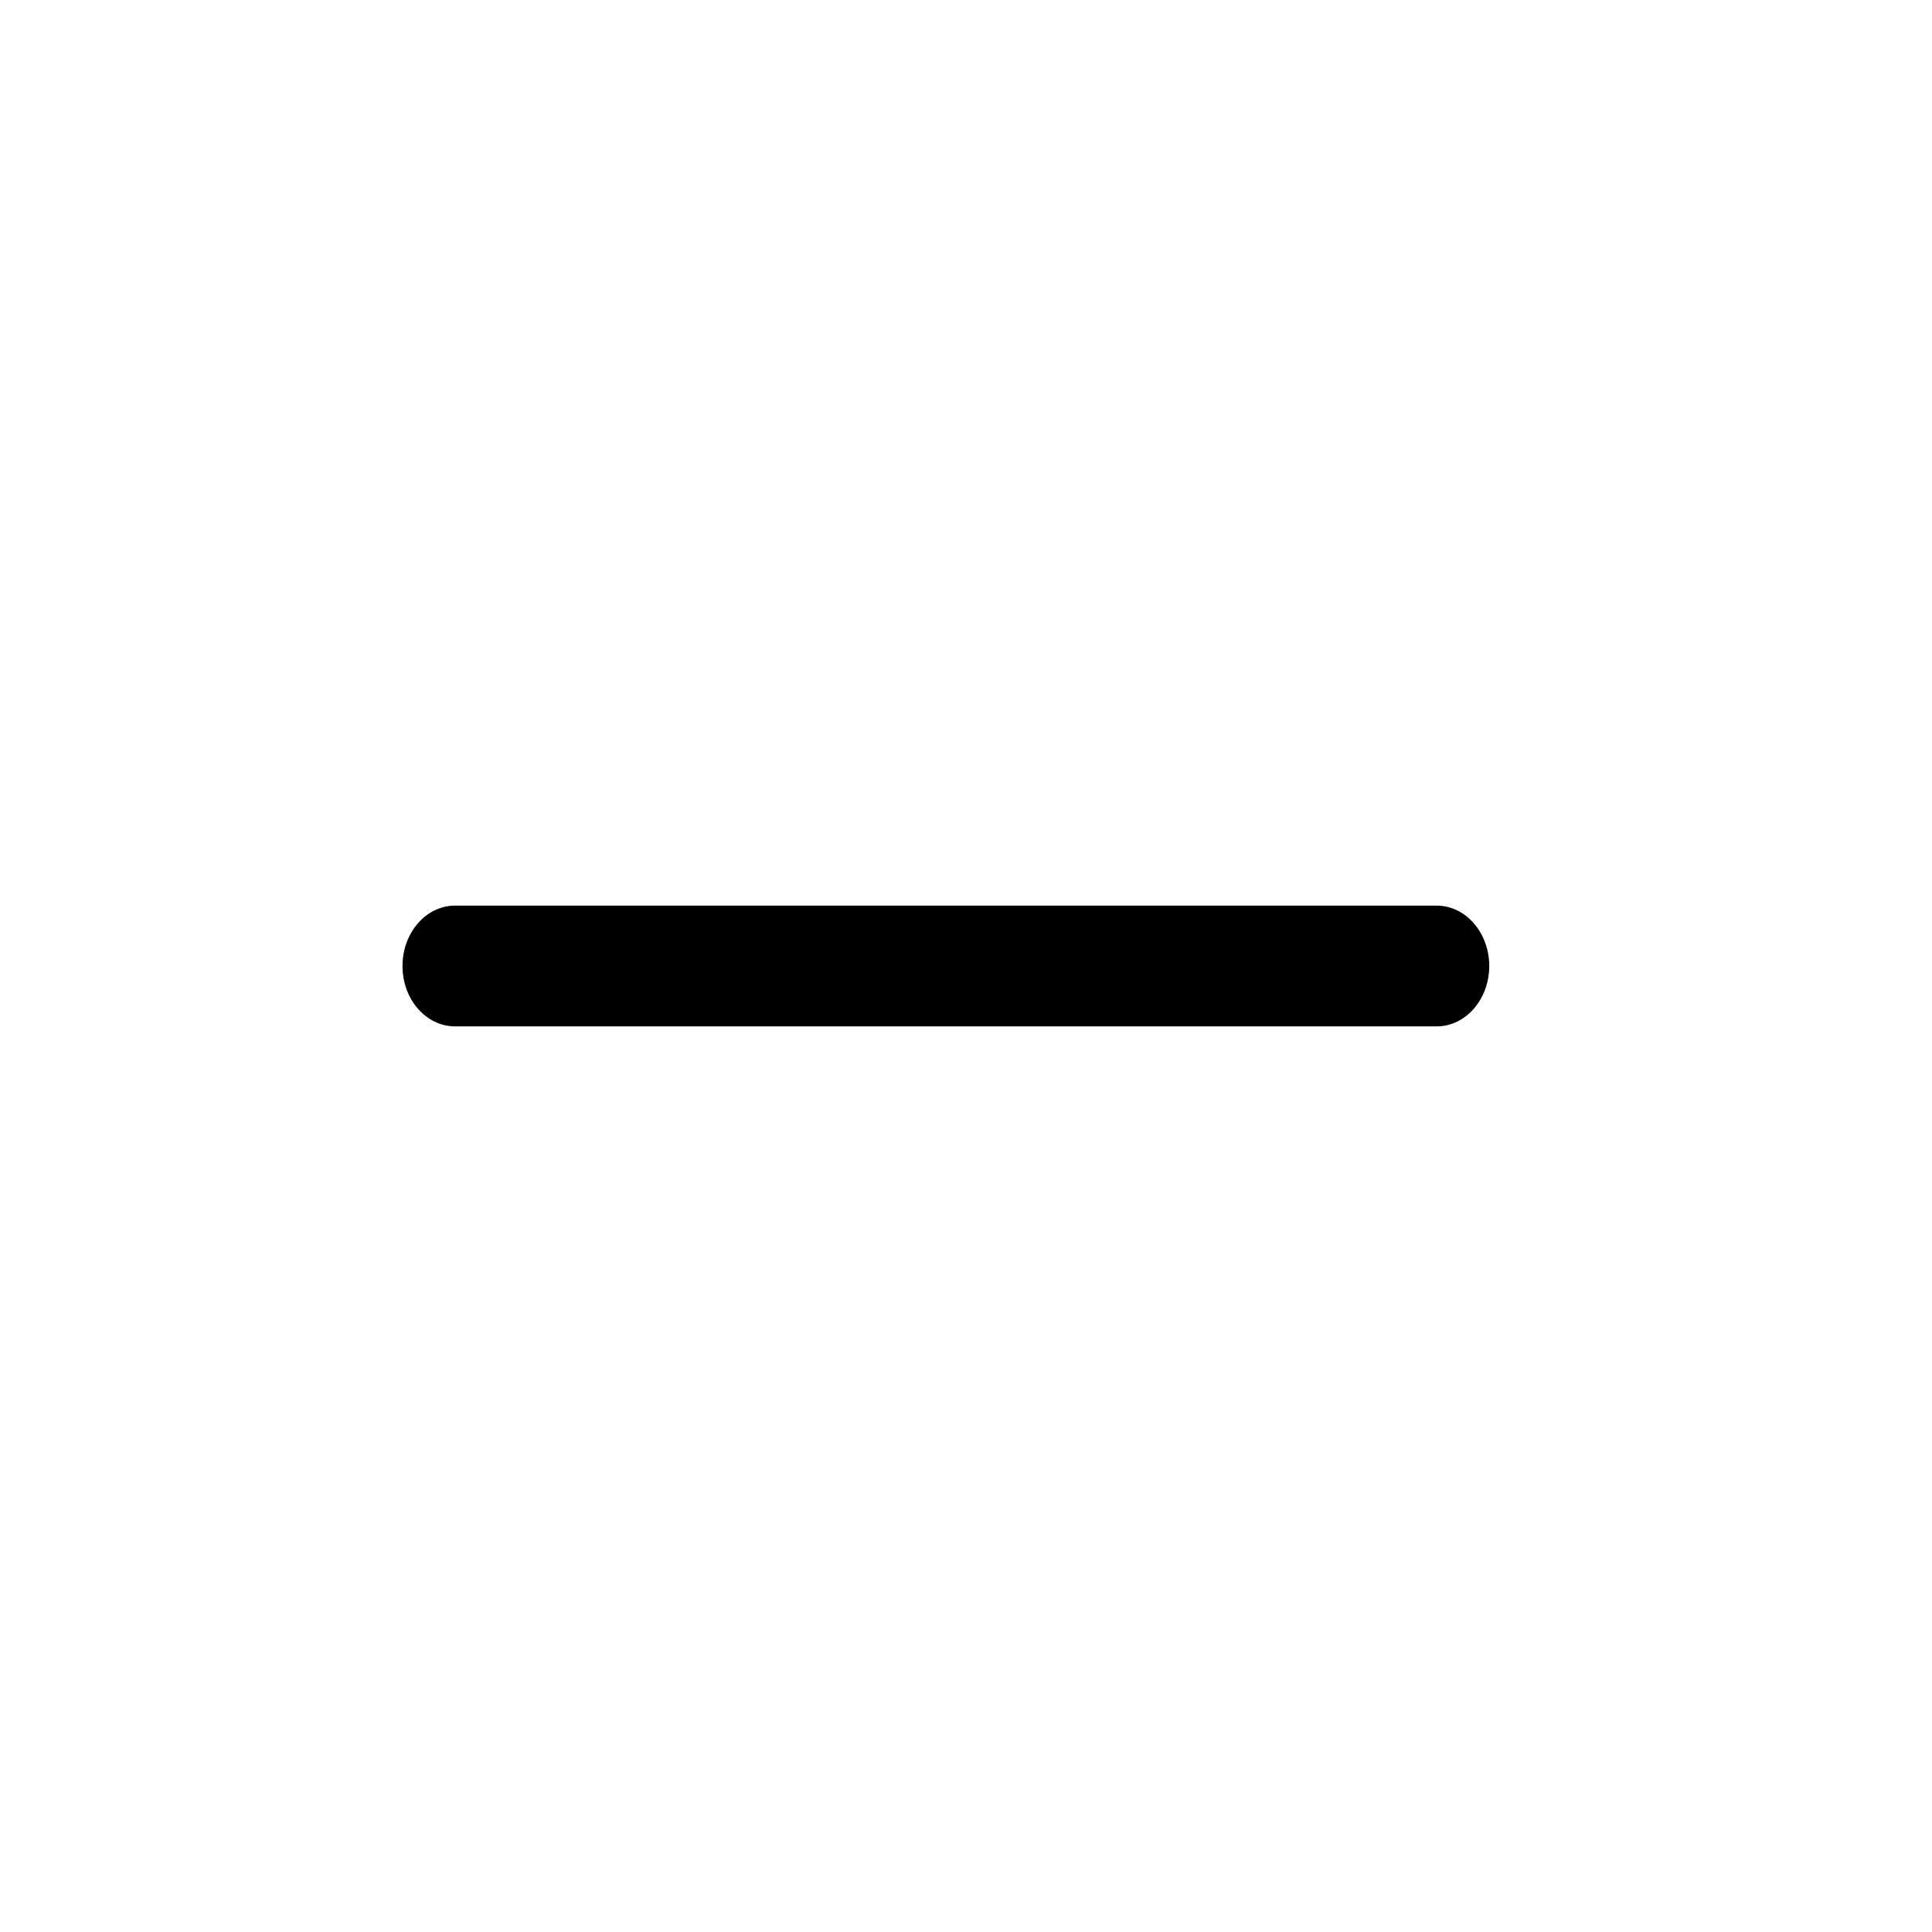
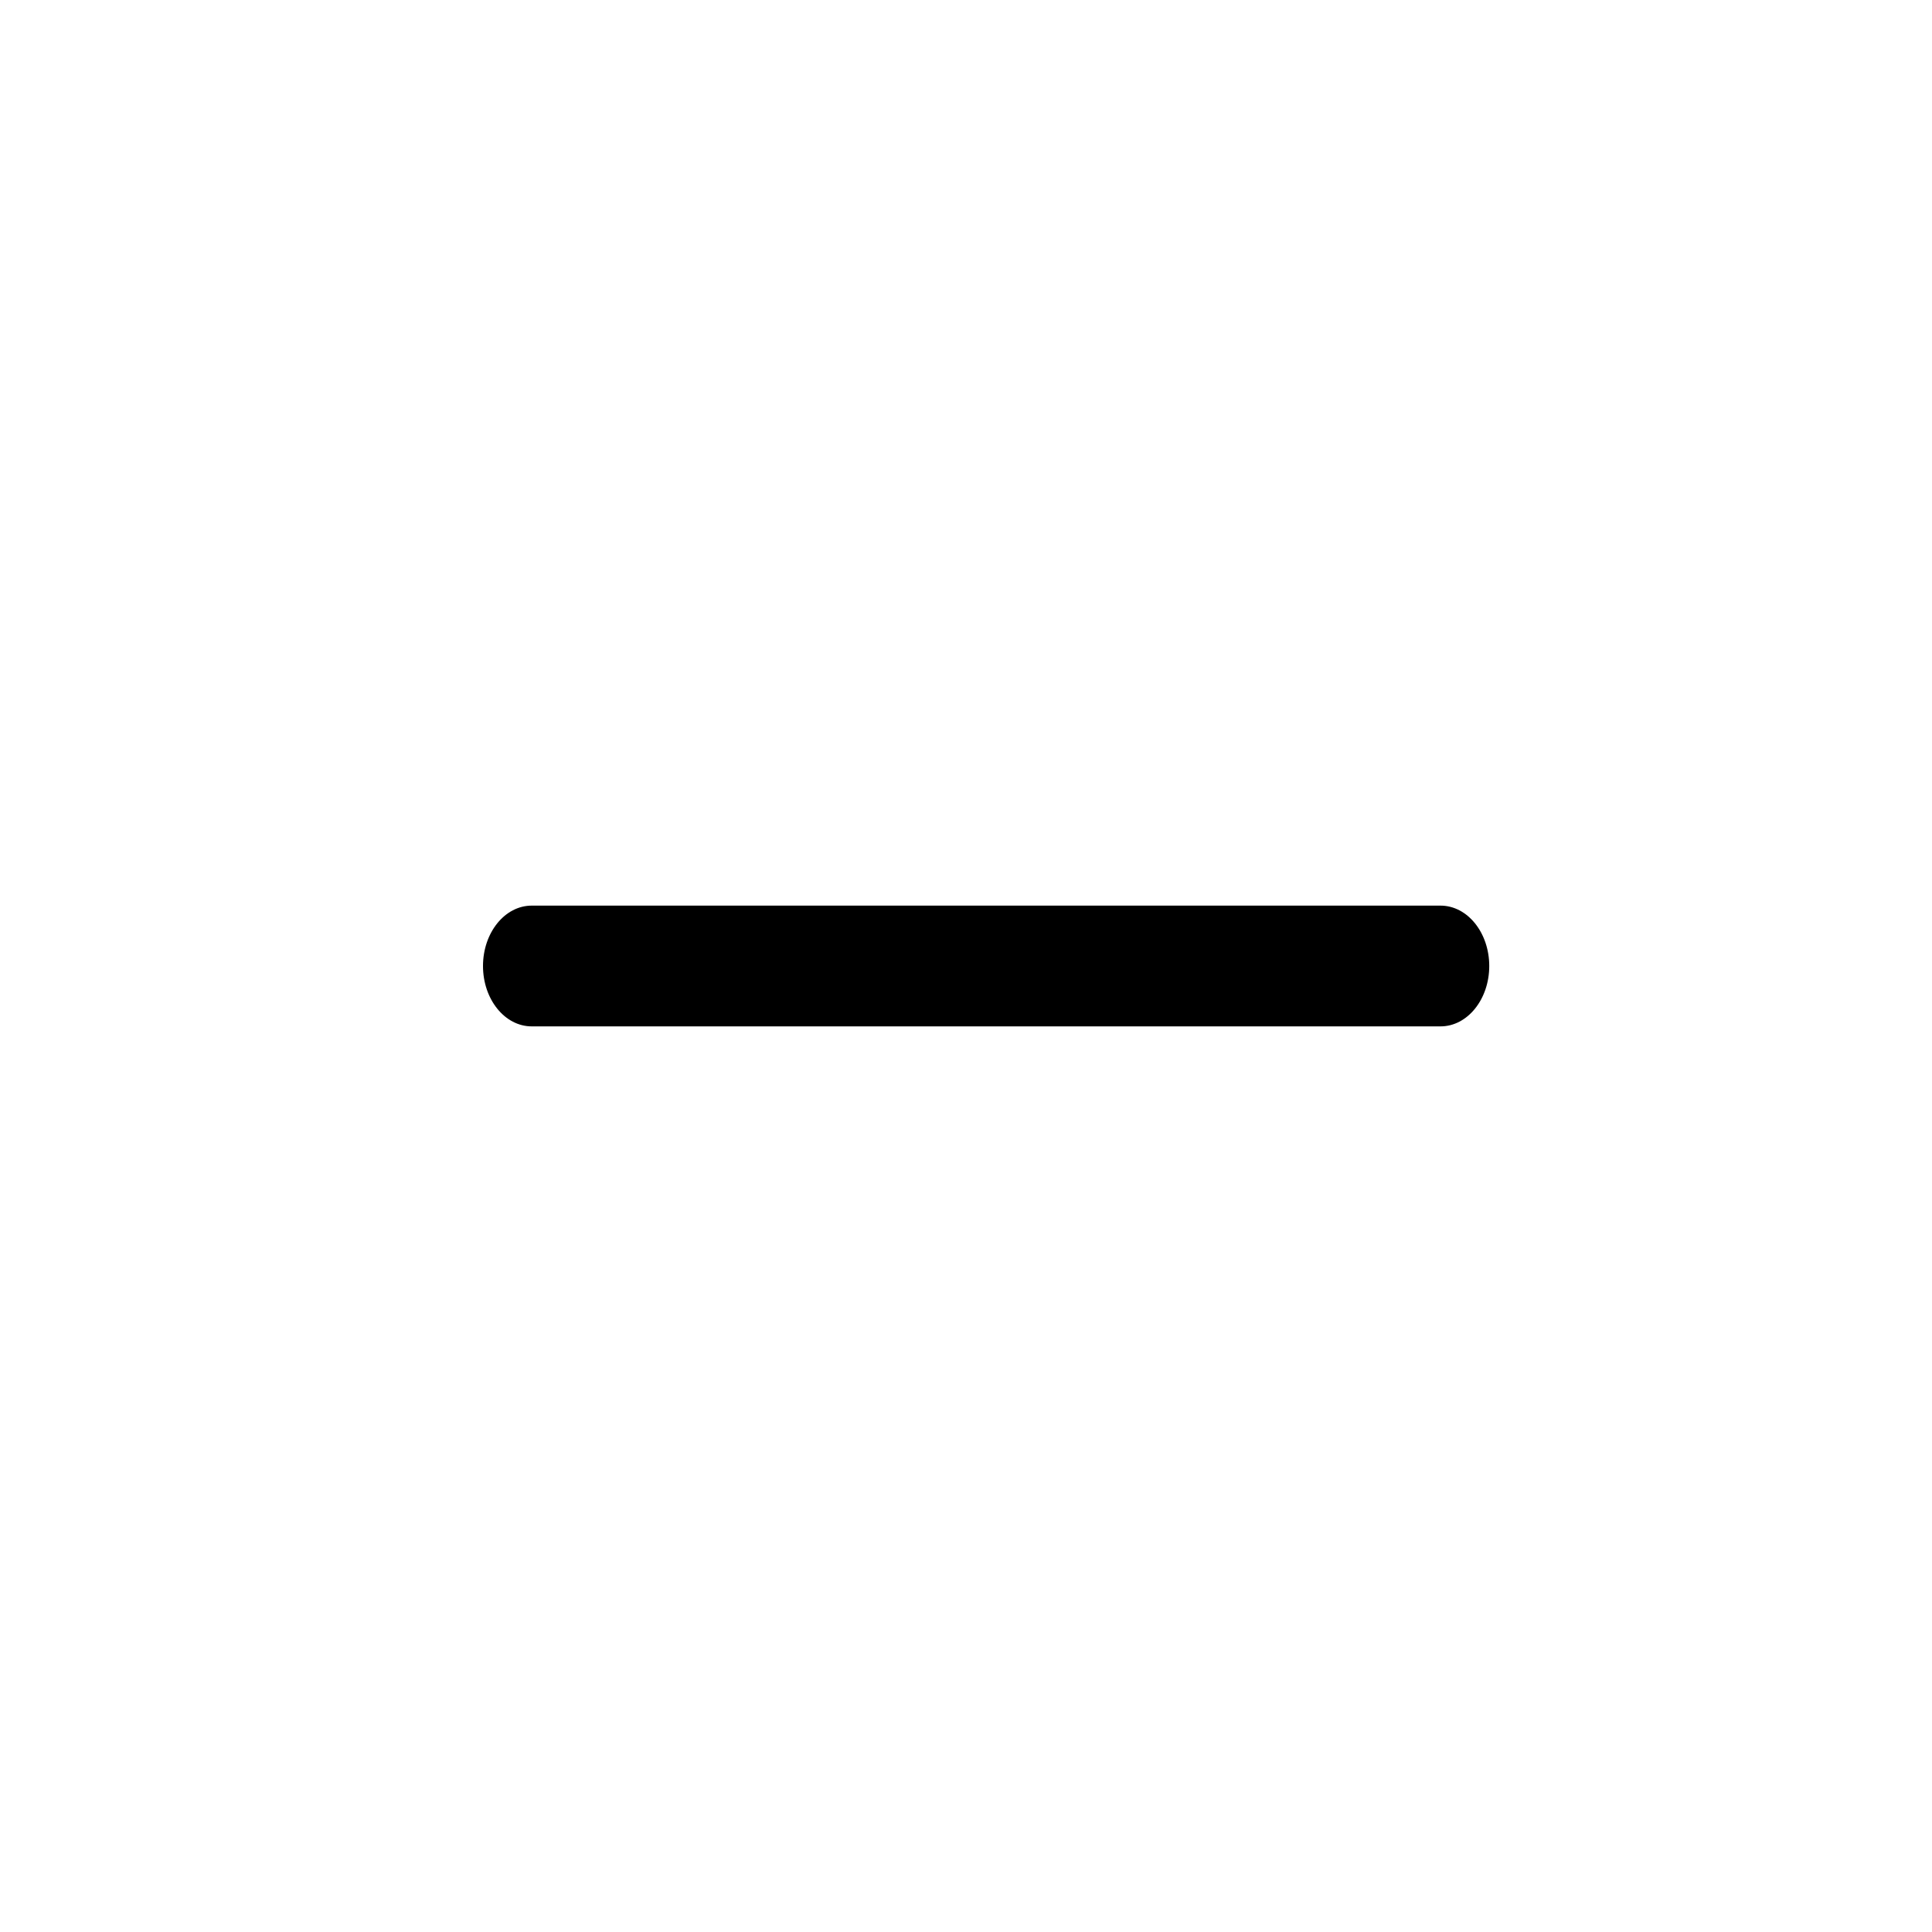
<svg xmlns="http://www.w3.org/2000/svg" width="24" height="24" viewBox="0 0 24 24" fill="none">
-   <path fill-rule="evenodd" clip-rule="evenodd" d="M5 12C5 11.586 5.292 11.25 5.653 11.25H17.847C18.207 11.25 18.5 11.586 18.5 12C18.5 12.414 18.207 12.75 17.847 12.75H5.653C5.292 12.75 5 12.414 5 12Z" fill="black" />
+   <path fill-rule="evenodd" clip-rule="evenodd" d="M6 12C6 11.586 6.271 11.25 6.605 11.25H17.895C18.229 11.25 18.5 11.586 18.5 12C18.5 12.414 18.229 12.75 17.895 12.75H6.605C6.271 12.75 6 12.414 6 12Z" fill="black" />
</svg>
